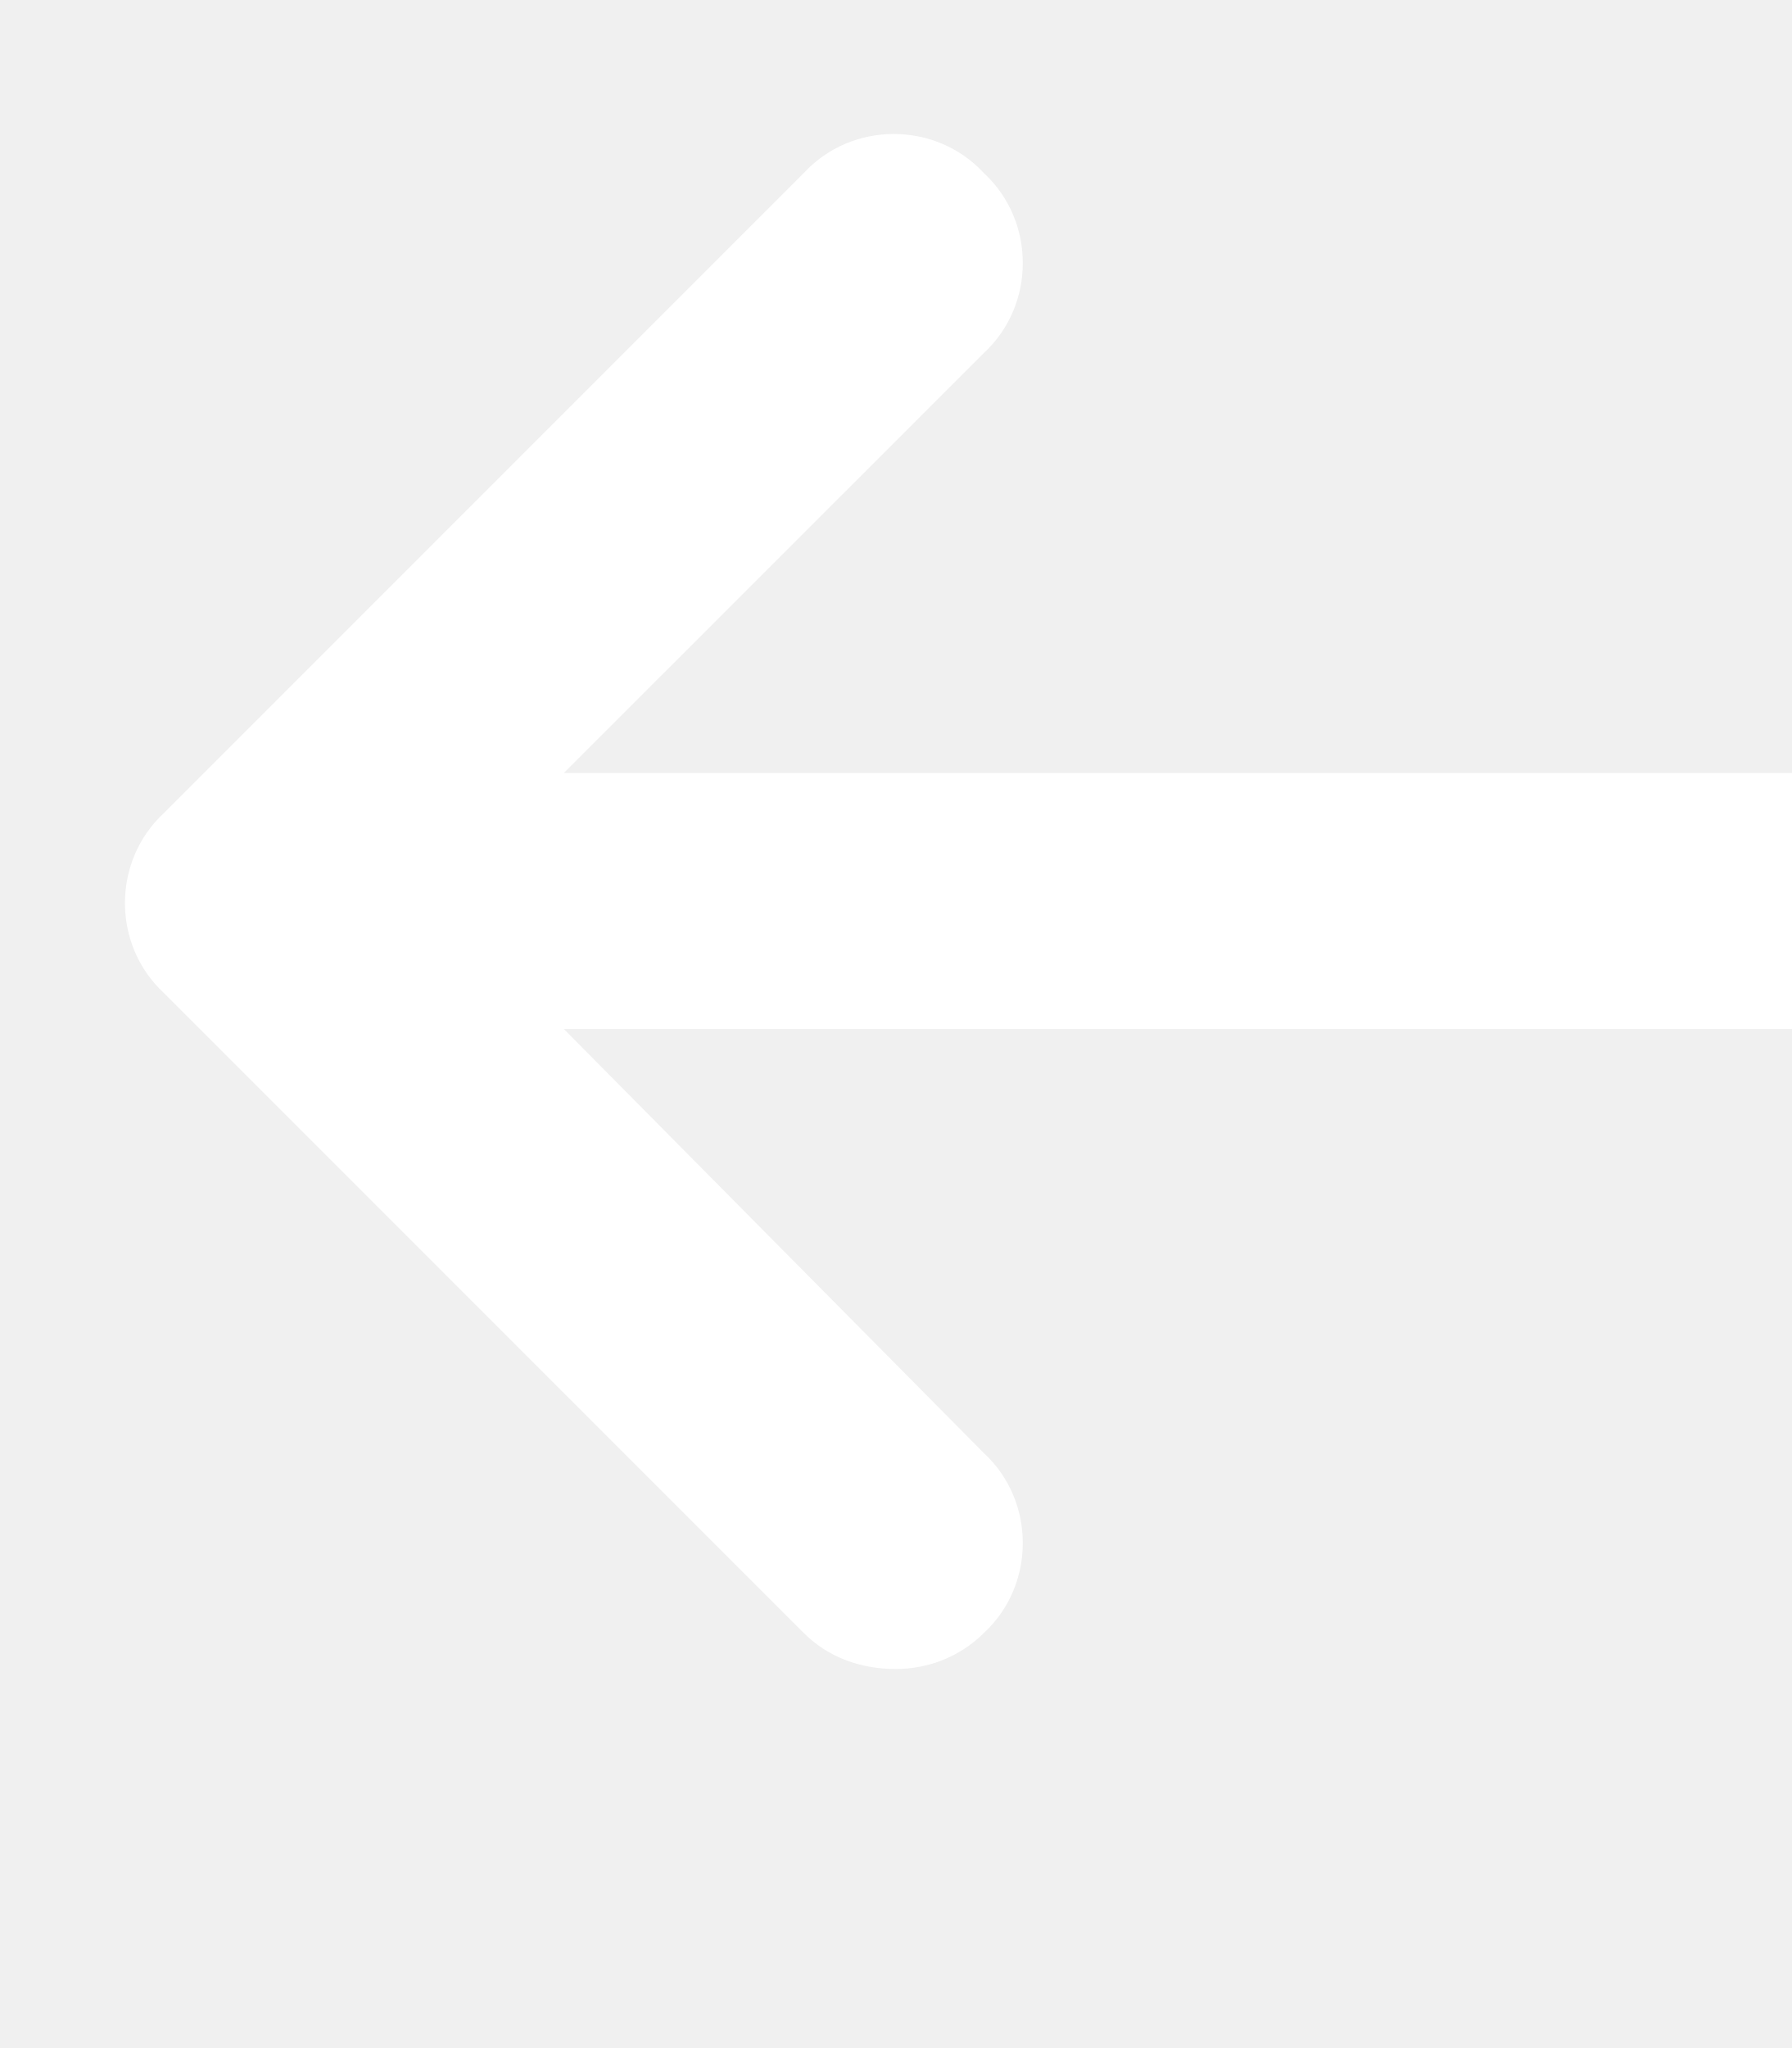
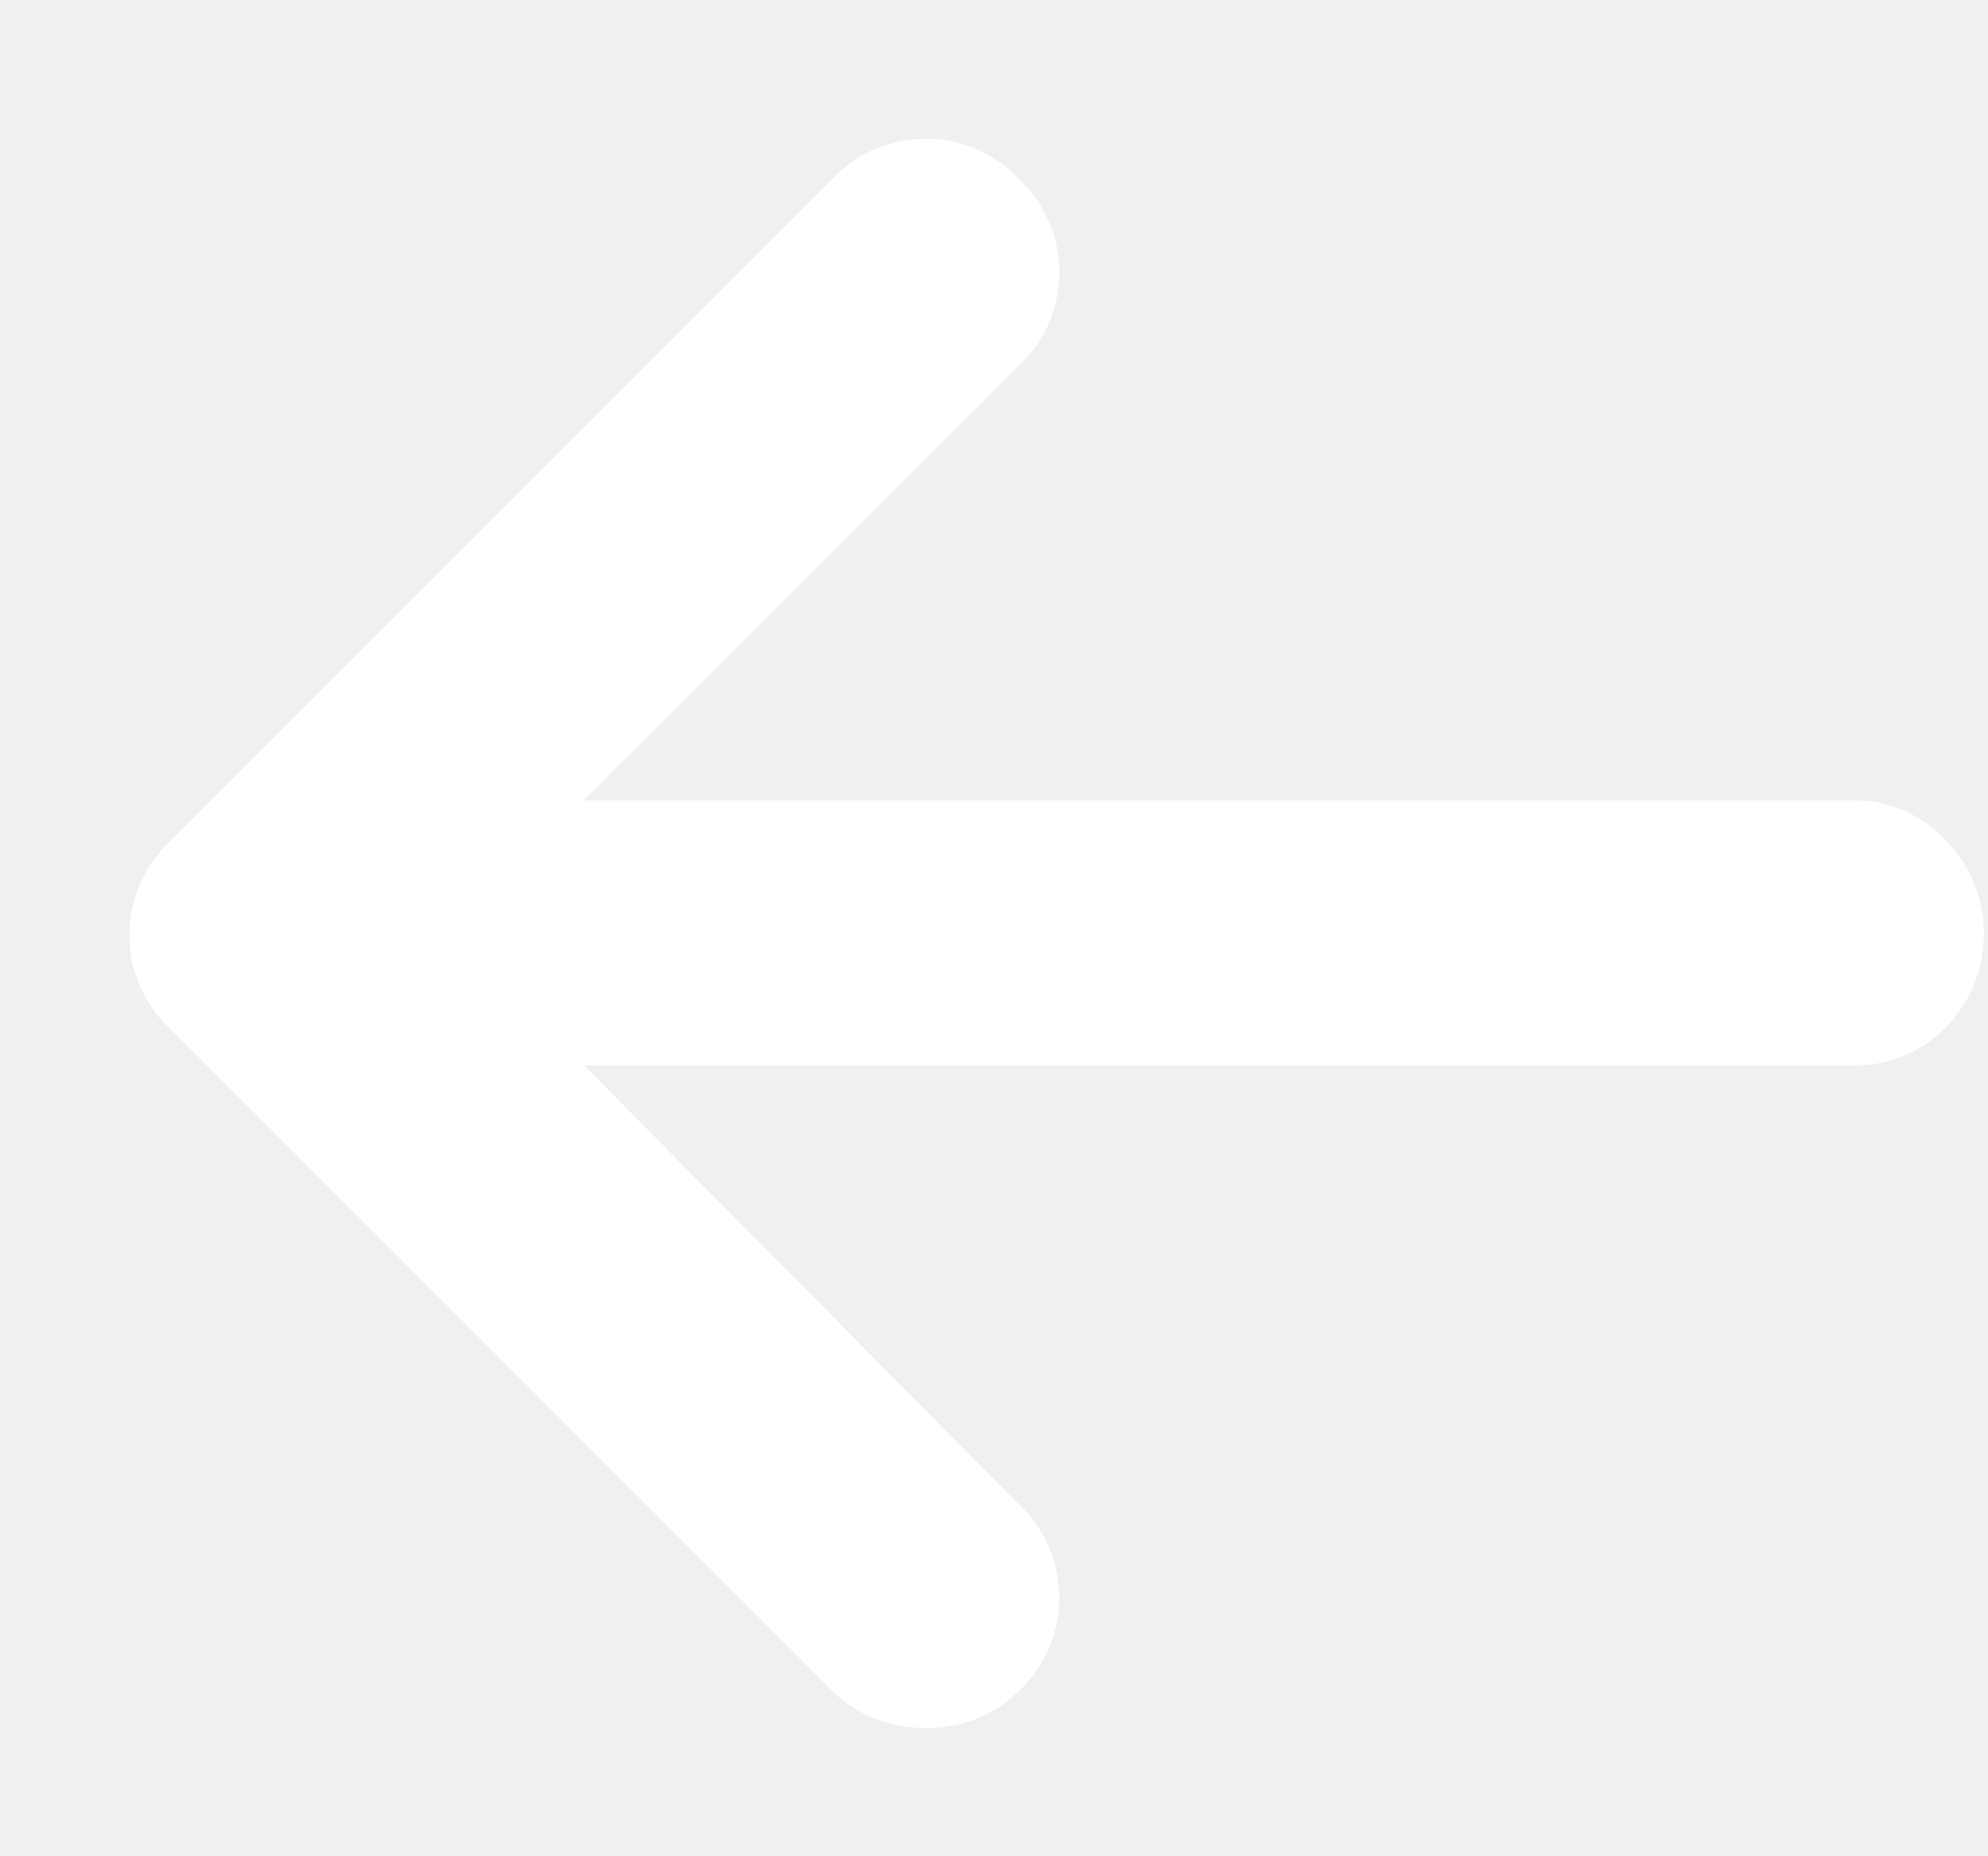
- <svg xmlns="http://www.w3.org/2000/svg" width="14" height="16" viewBox="0 0 14 16" fill="none">
+ <svg xmlns="http://www.w3.org/2000/svg" width="15" height="14" viewBox="0 0 15 14" fill="none">
  <path d="M14.969 7.039C14.969 7.602 14.531 8.039 14 8.039H4.406L7.688 11.352C8.094 11.727 8.094 12.383 7.688 12.758C7.5 12.945 7.25 13.039 7 13.039C6.719 13.039 6.469 12.945 6.281 12.758L1.281 7.758C0.875 7.383 0.875 6.727 1.281 6.352L6.281 1.352C6.656 0.945 7.312 0.945 7.688 1.352C8.094 1.727 8.094 2.383 7.688 2.758L4.406 6.039H14C14.531 6.039 14.969 6.508 14.969 7.039Z" fill="white" />
</svg>
